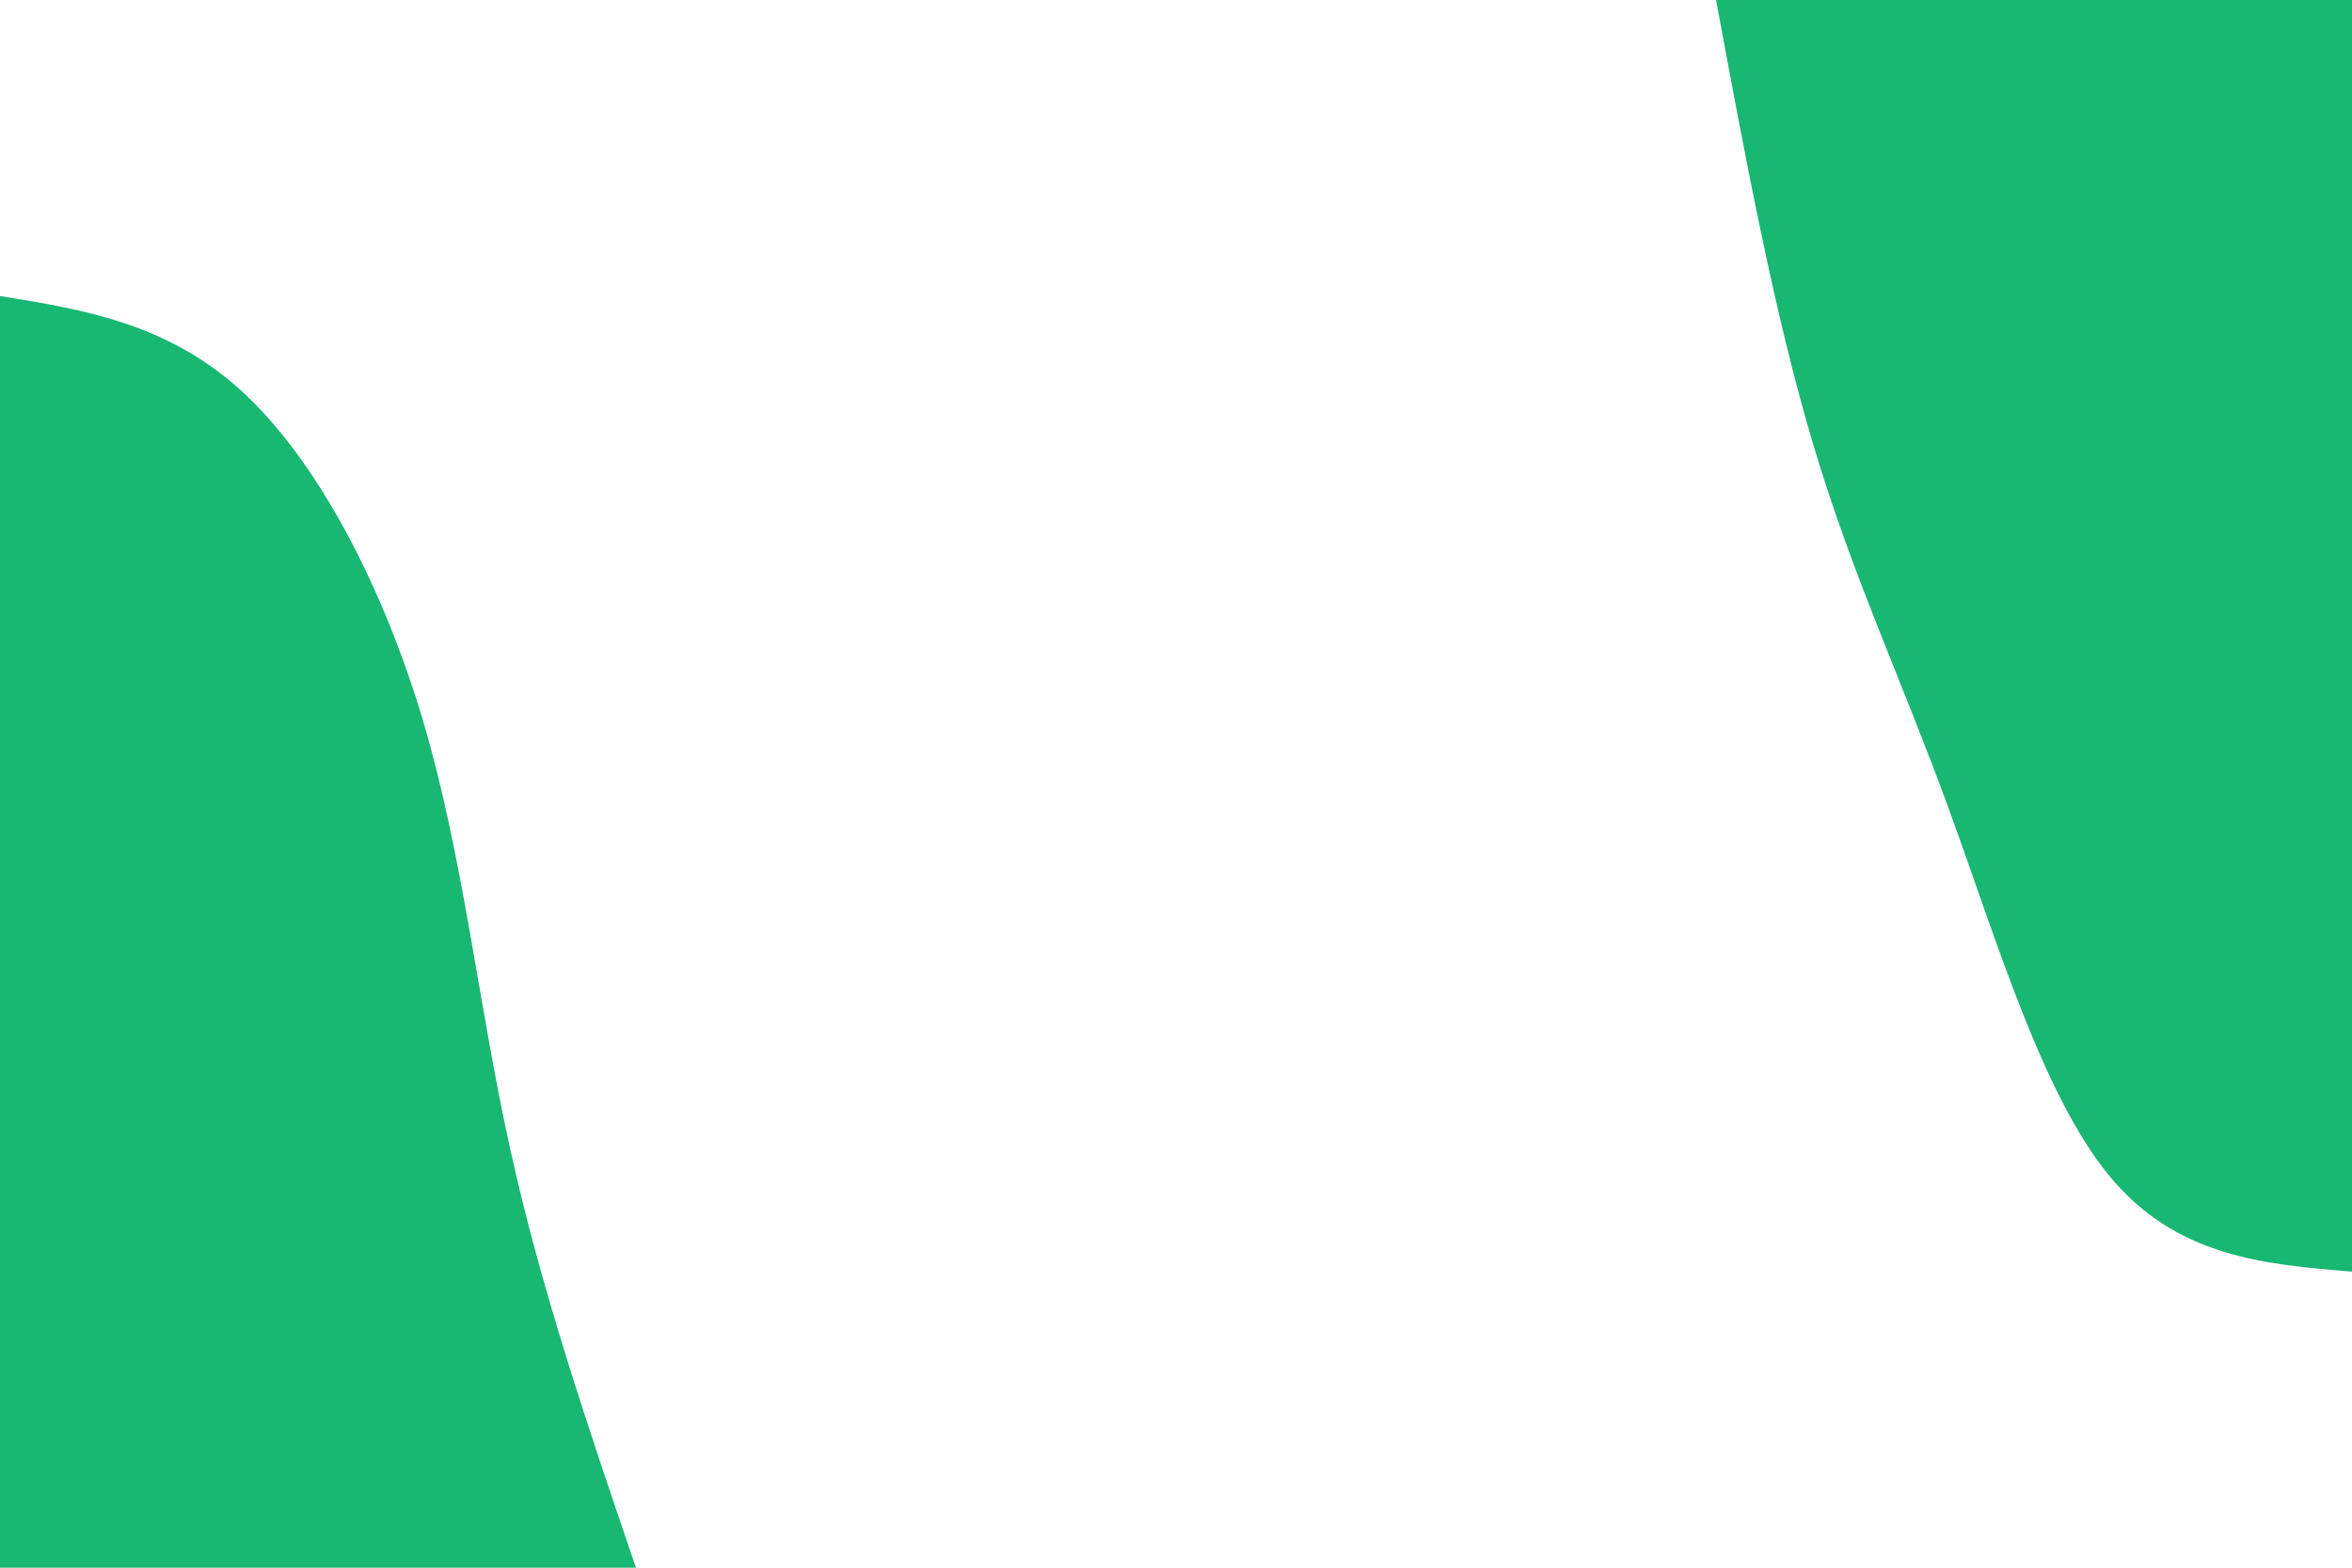
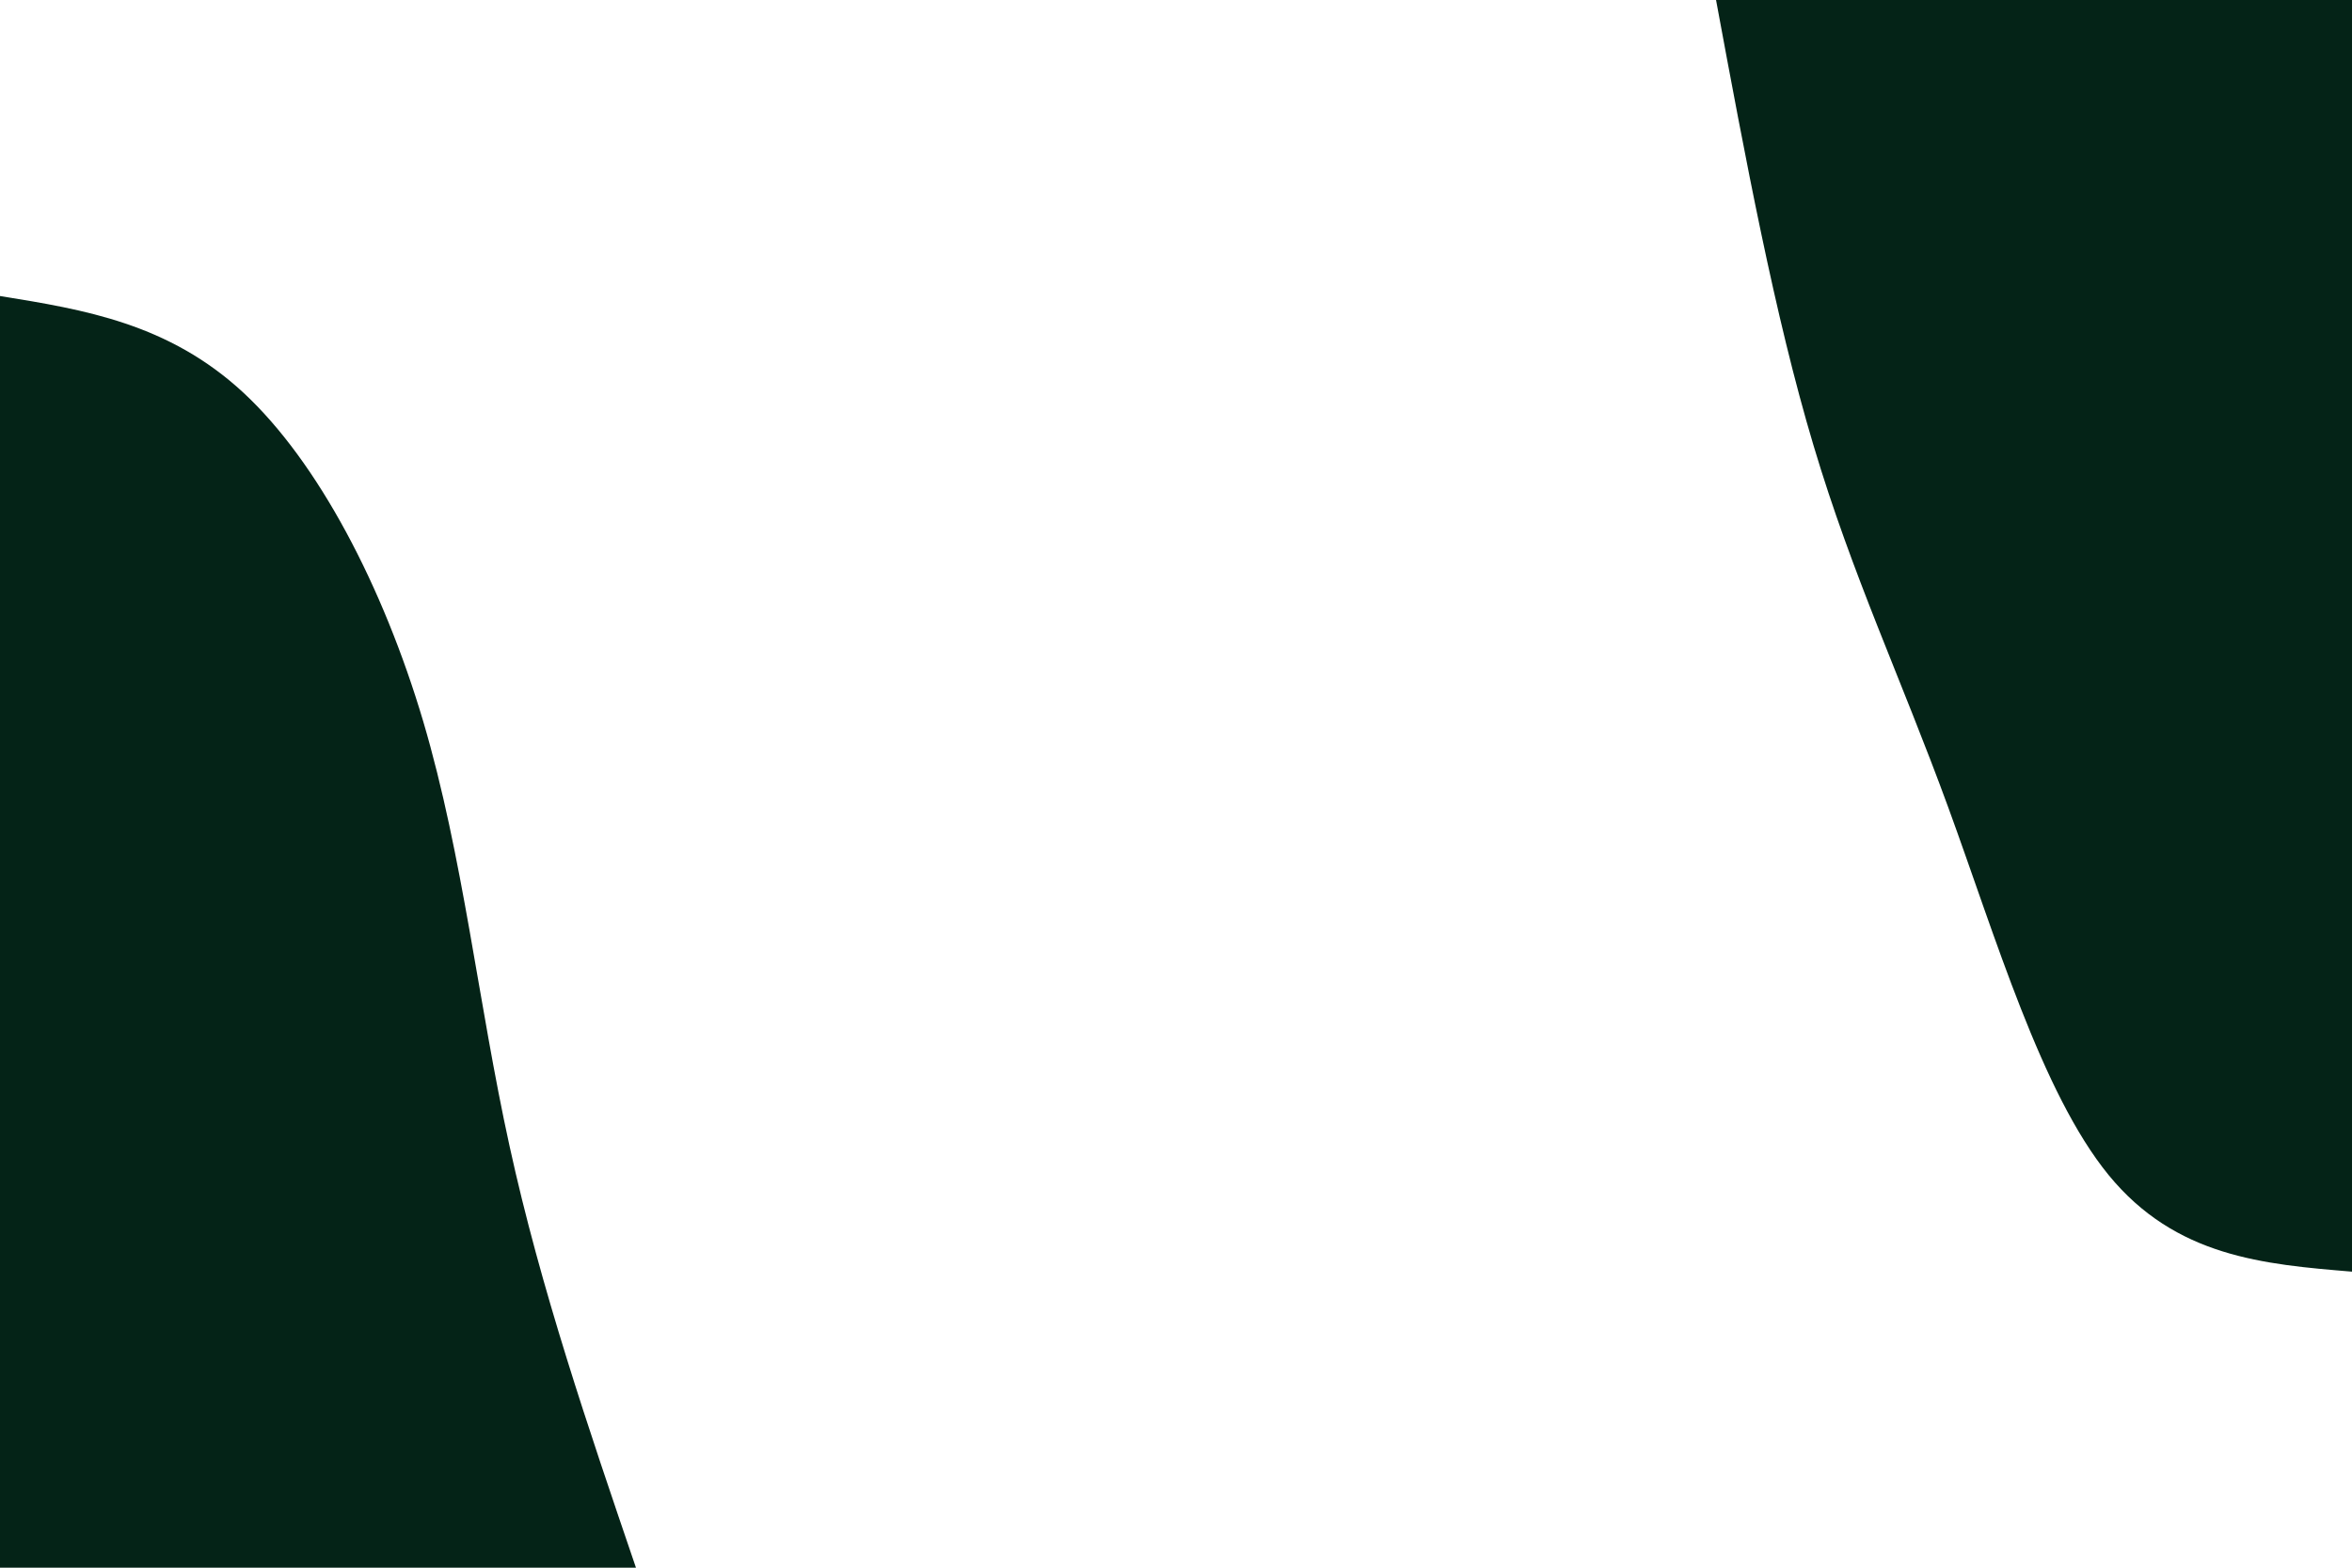
<svg xmlns="http://www.w3.org/2000/svg" id="visual" viewBox="0 0 900 600" version="1.1">
  <rect x="0" y="0" width="900" height="600" fill="transparent" />
  <g transform="translate(900, 0) scale(0.5, 1)">
-     <path d="M0 486.7C-67.5 483.9 -134.9 481.1 -186.3 449.7C-237.6 418.3 -272.8 358.5 -309 309C-345.2 259.5 -382.3 220.4 -412.1 170.5C-441.8 120.9 -464.3 60.5 -486.7 0L0 0Z" fill="#18b772" />
+     <path d="M0 486.7C-67.5 483.9 -134.9 481.1 -186.3 449.7C-237.6 418.3 -272.8 358.5 -309 309C-345.2 259.5 -382.3 220.4 -412.1 170.5C-441.8 120.9 -464.3 60.5 -486.7 0L0 0Z" fill="#042317ff" />
  </g>
  <g transform="translate(0, 600) scale(0.5, 1)">
-     <path d="M0 -486.7C64.5 -481.5 129.1 -476.2 186.3 -449.7C243.4 -423.2 293.2 -375.6 323.9 -323.9C354.5 -272.1 365.9 -216.2 389.9 -161.5C413.8 -106.8 450.3 -53.4 486.7 0L0 0Z" fill="#18b772" />
+     <path d="M0 -486.7C64.5 -481.5 129.1 -476.2 186.3 -449.7C243.4 -423.2 293.2 -375.6 323.9 -323.9C354.5 -272.1 365.9 -216.2 389.9 -161.5C413.8 -106.8 450.3 -53.4 486.7 0L0 0Z" fill="#042317ff" />
  </g>
</svg>
